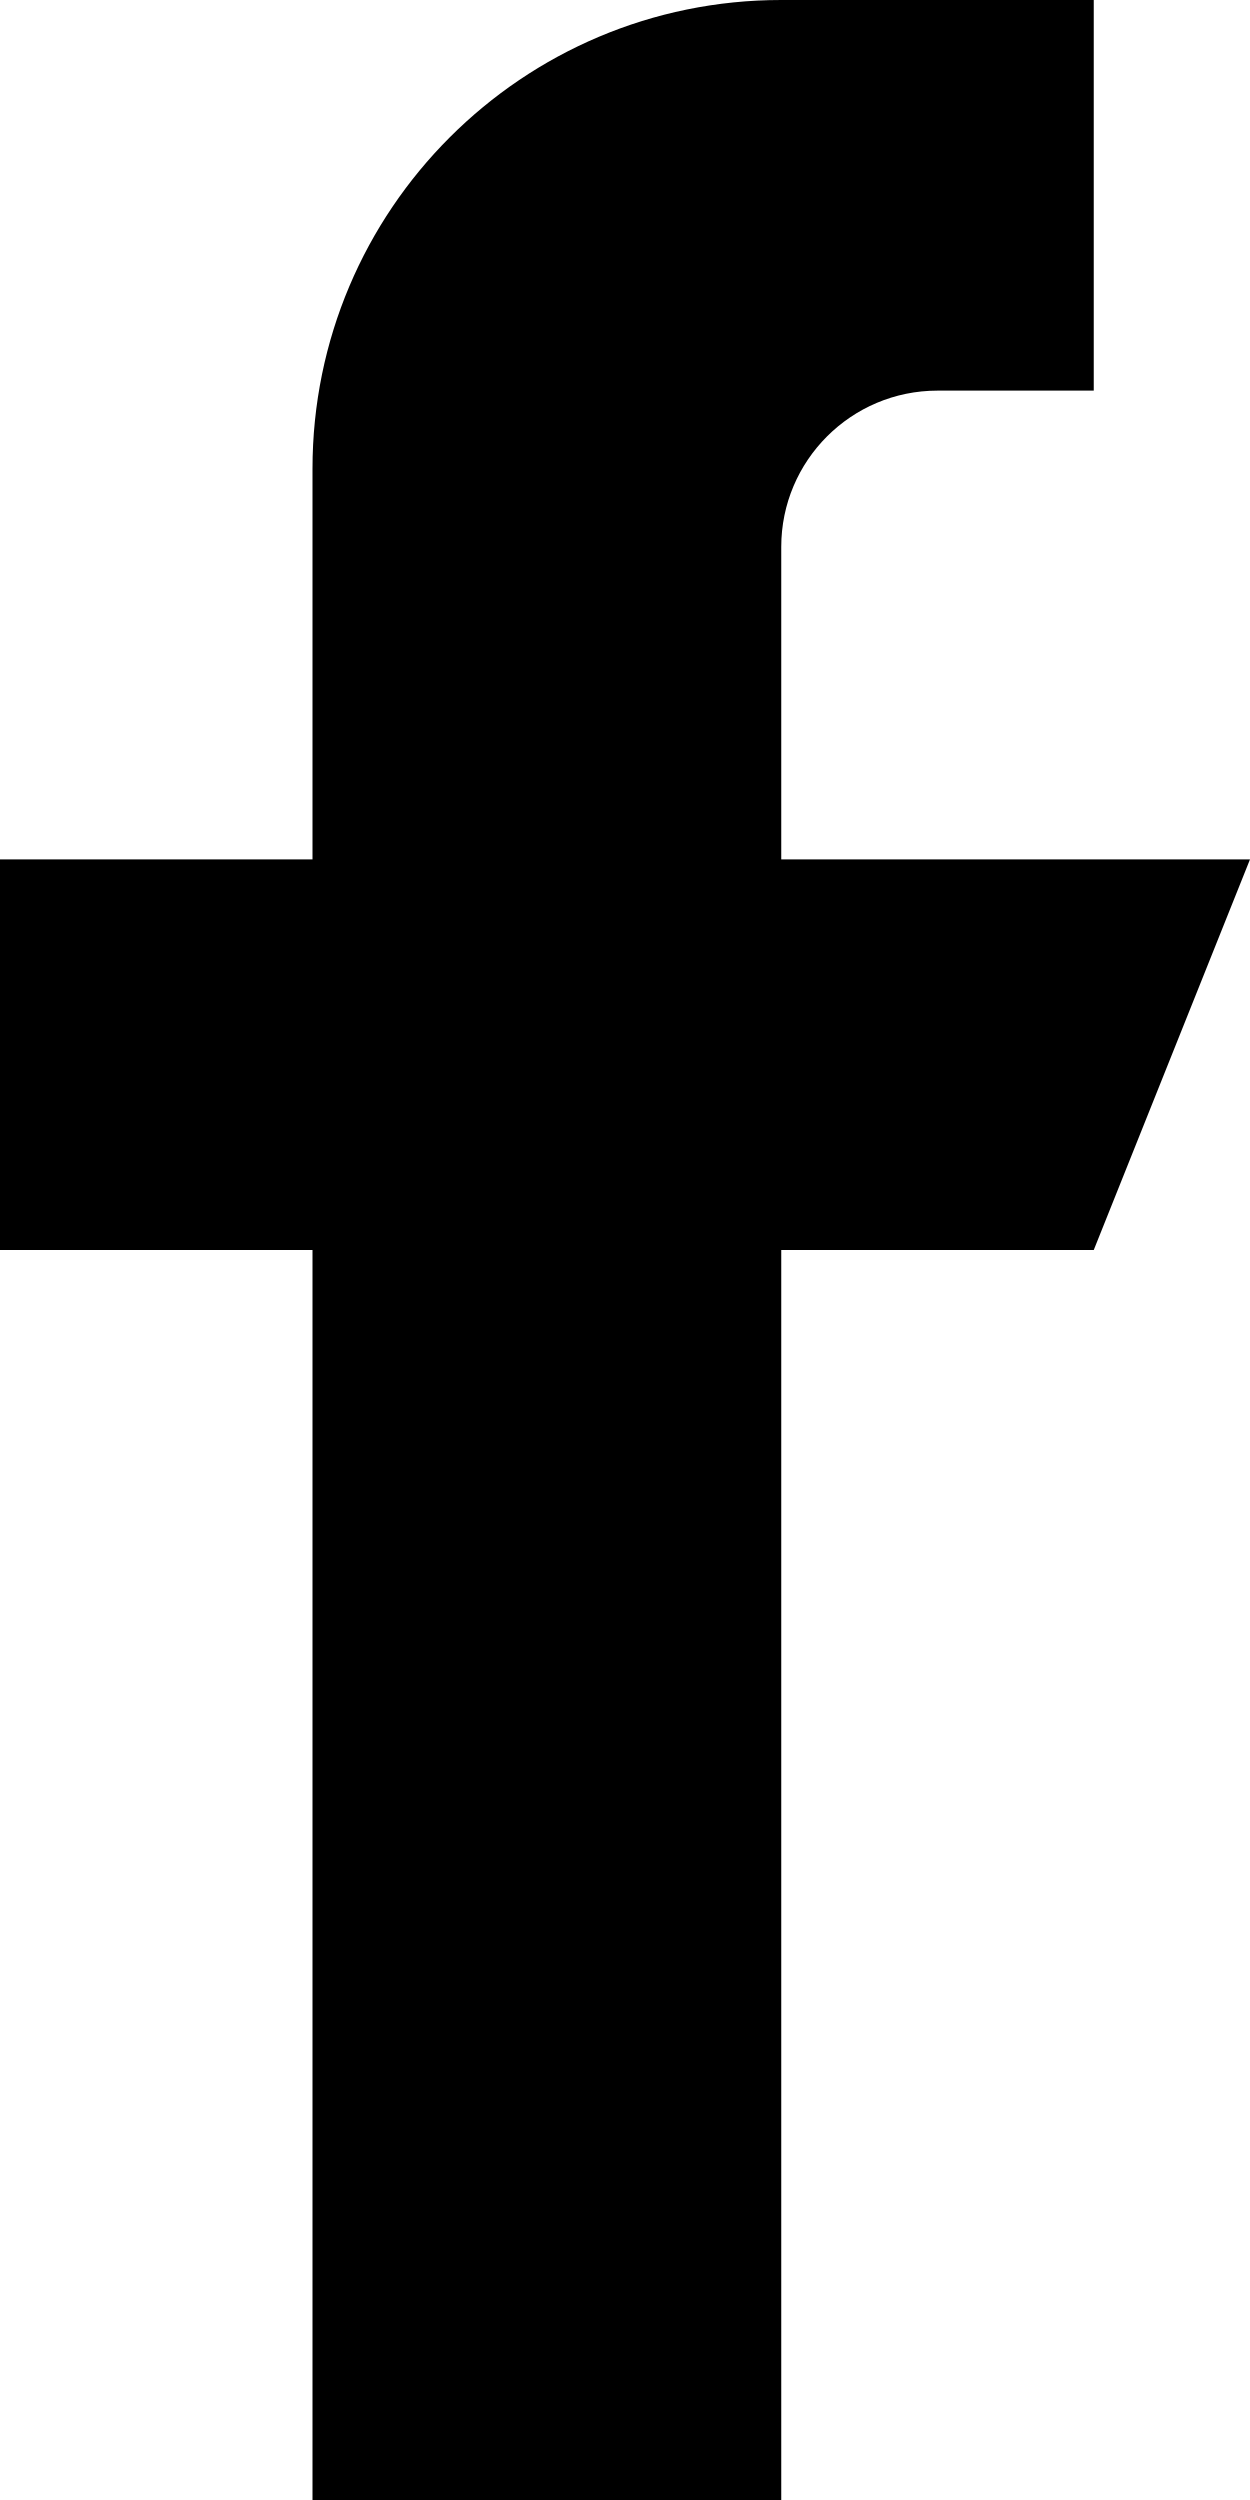
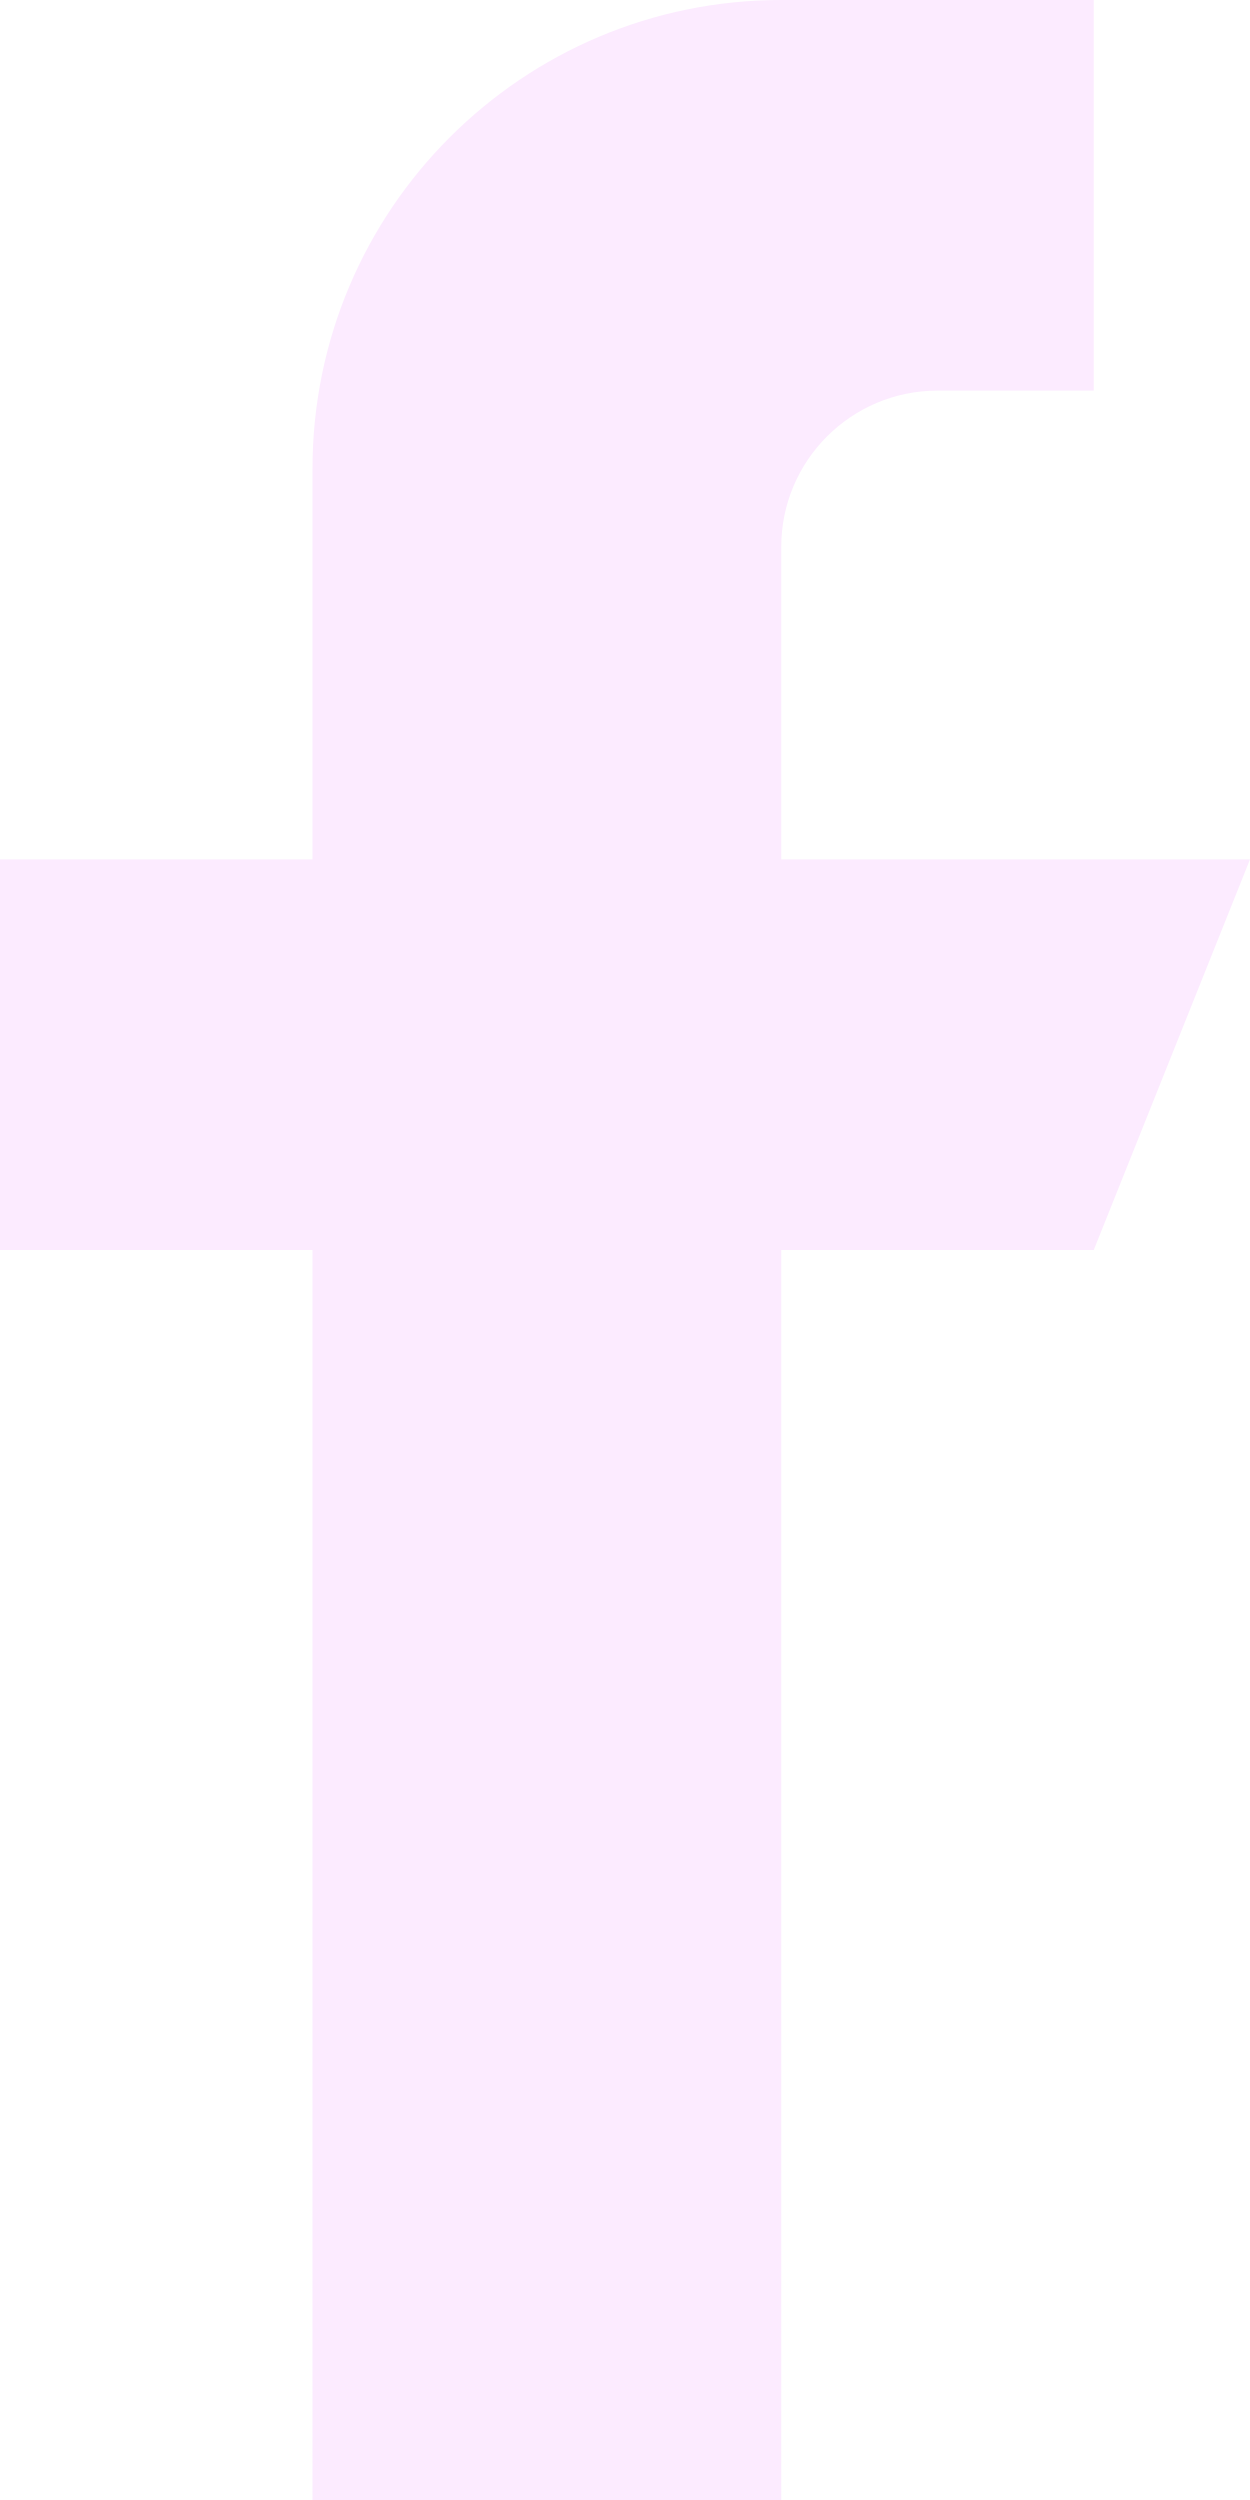
<svg xmlns="http://www.w3.org/2000/svg" width="10" height="20" viewBox="0 0 10 20" fill="none">
-   <path fill-rule="evenodd" clip-rule="evenodd" d="M6.25 6.875V4.375C6.25 3.685 6.81 3.125 7.5 3.125H8.75V0H6.25C4.179 0 2.5 1.679 2.5 3.75V6.875H0V10H2.5V20H6.25V10H8.75L10 6.875H6.25Z" fill="black" />
+   <path fill-rule="evenodd" style="fill:#FCEBFF" clip-rule="evenodd" d="M6.25 6.875V4.375C6.25 3.685 6.81 3.125 7.5 3.125H8.75V0H6.25C4.179 0 2.5 1.679 2.5 3.75V6.875H0V10H2.5V20H6.25V10H8.75L10 6.875H6.25Z" fill="black" />
</svg>
